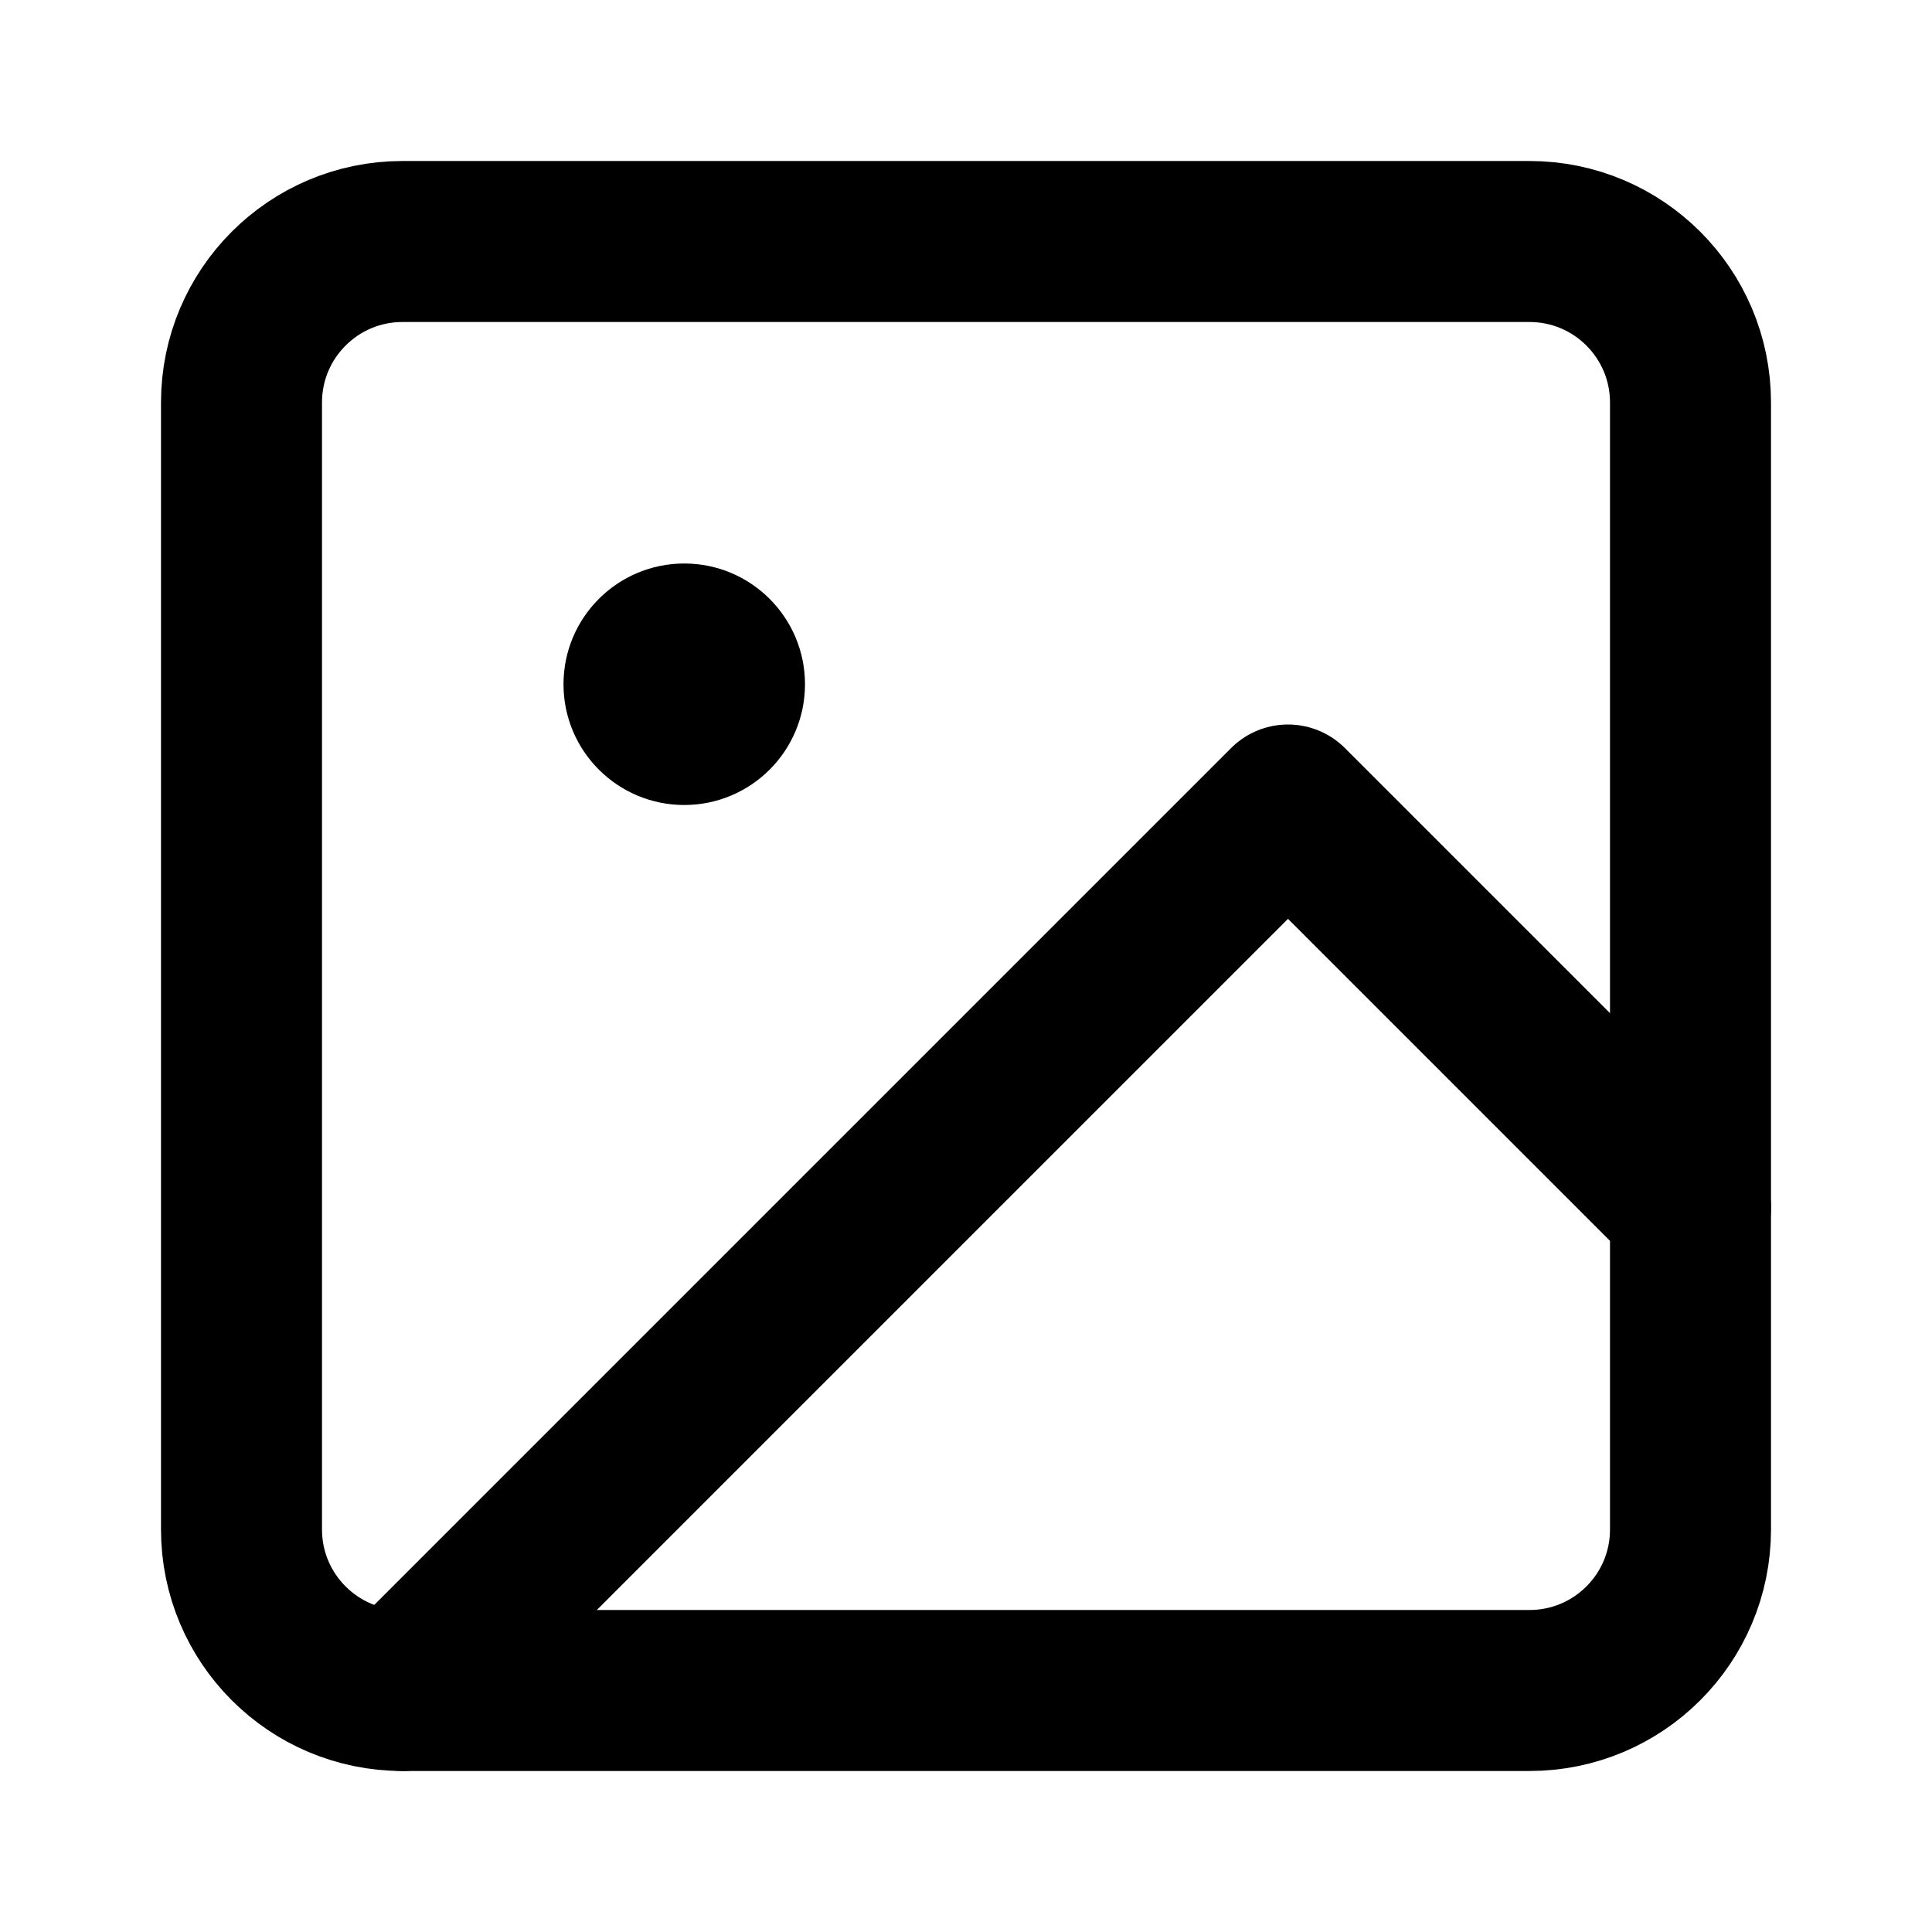
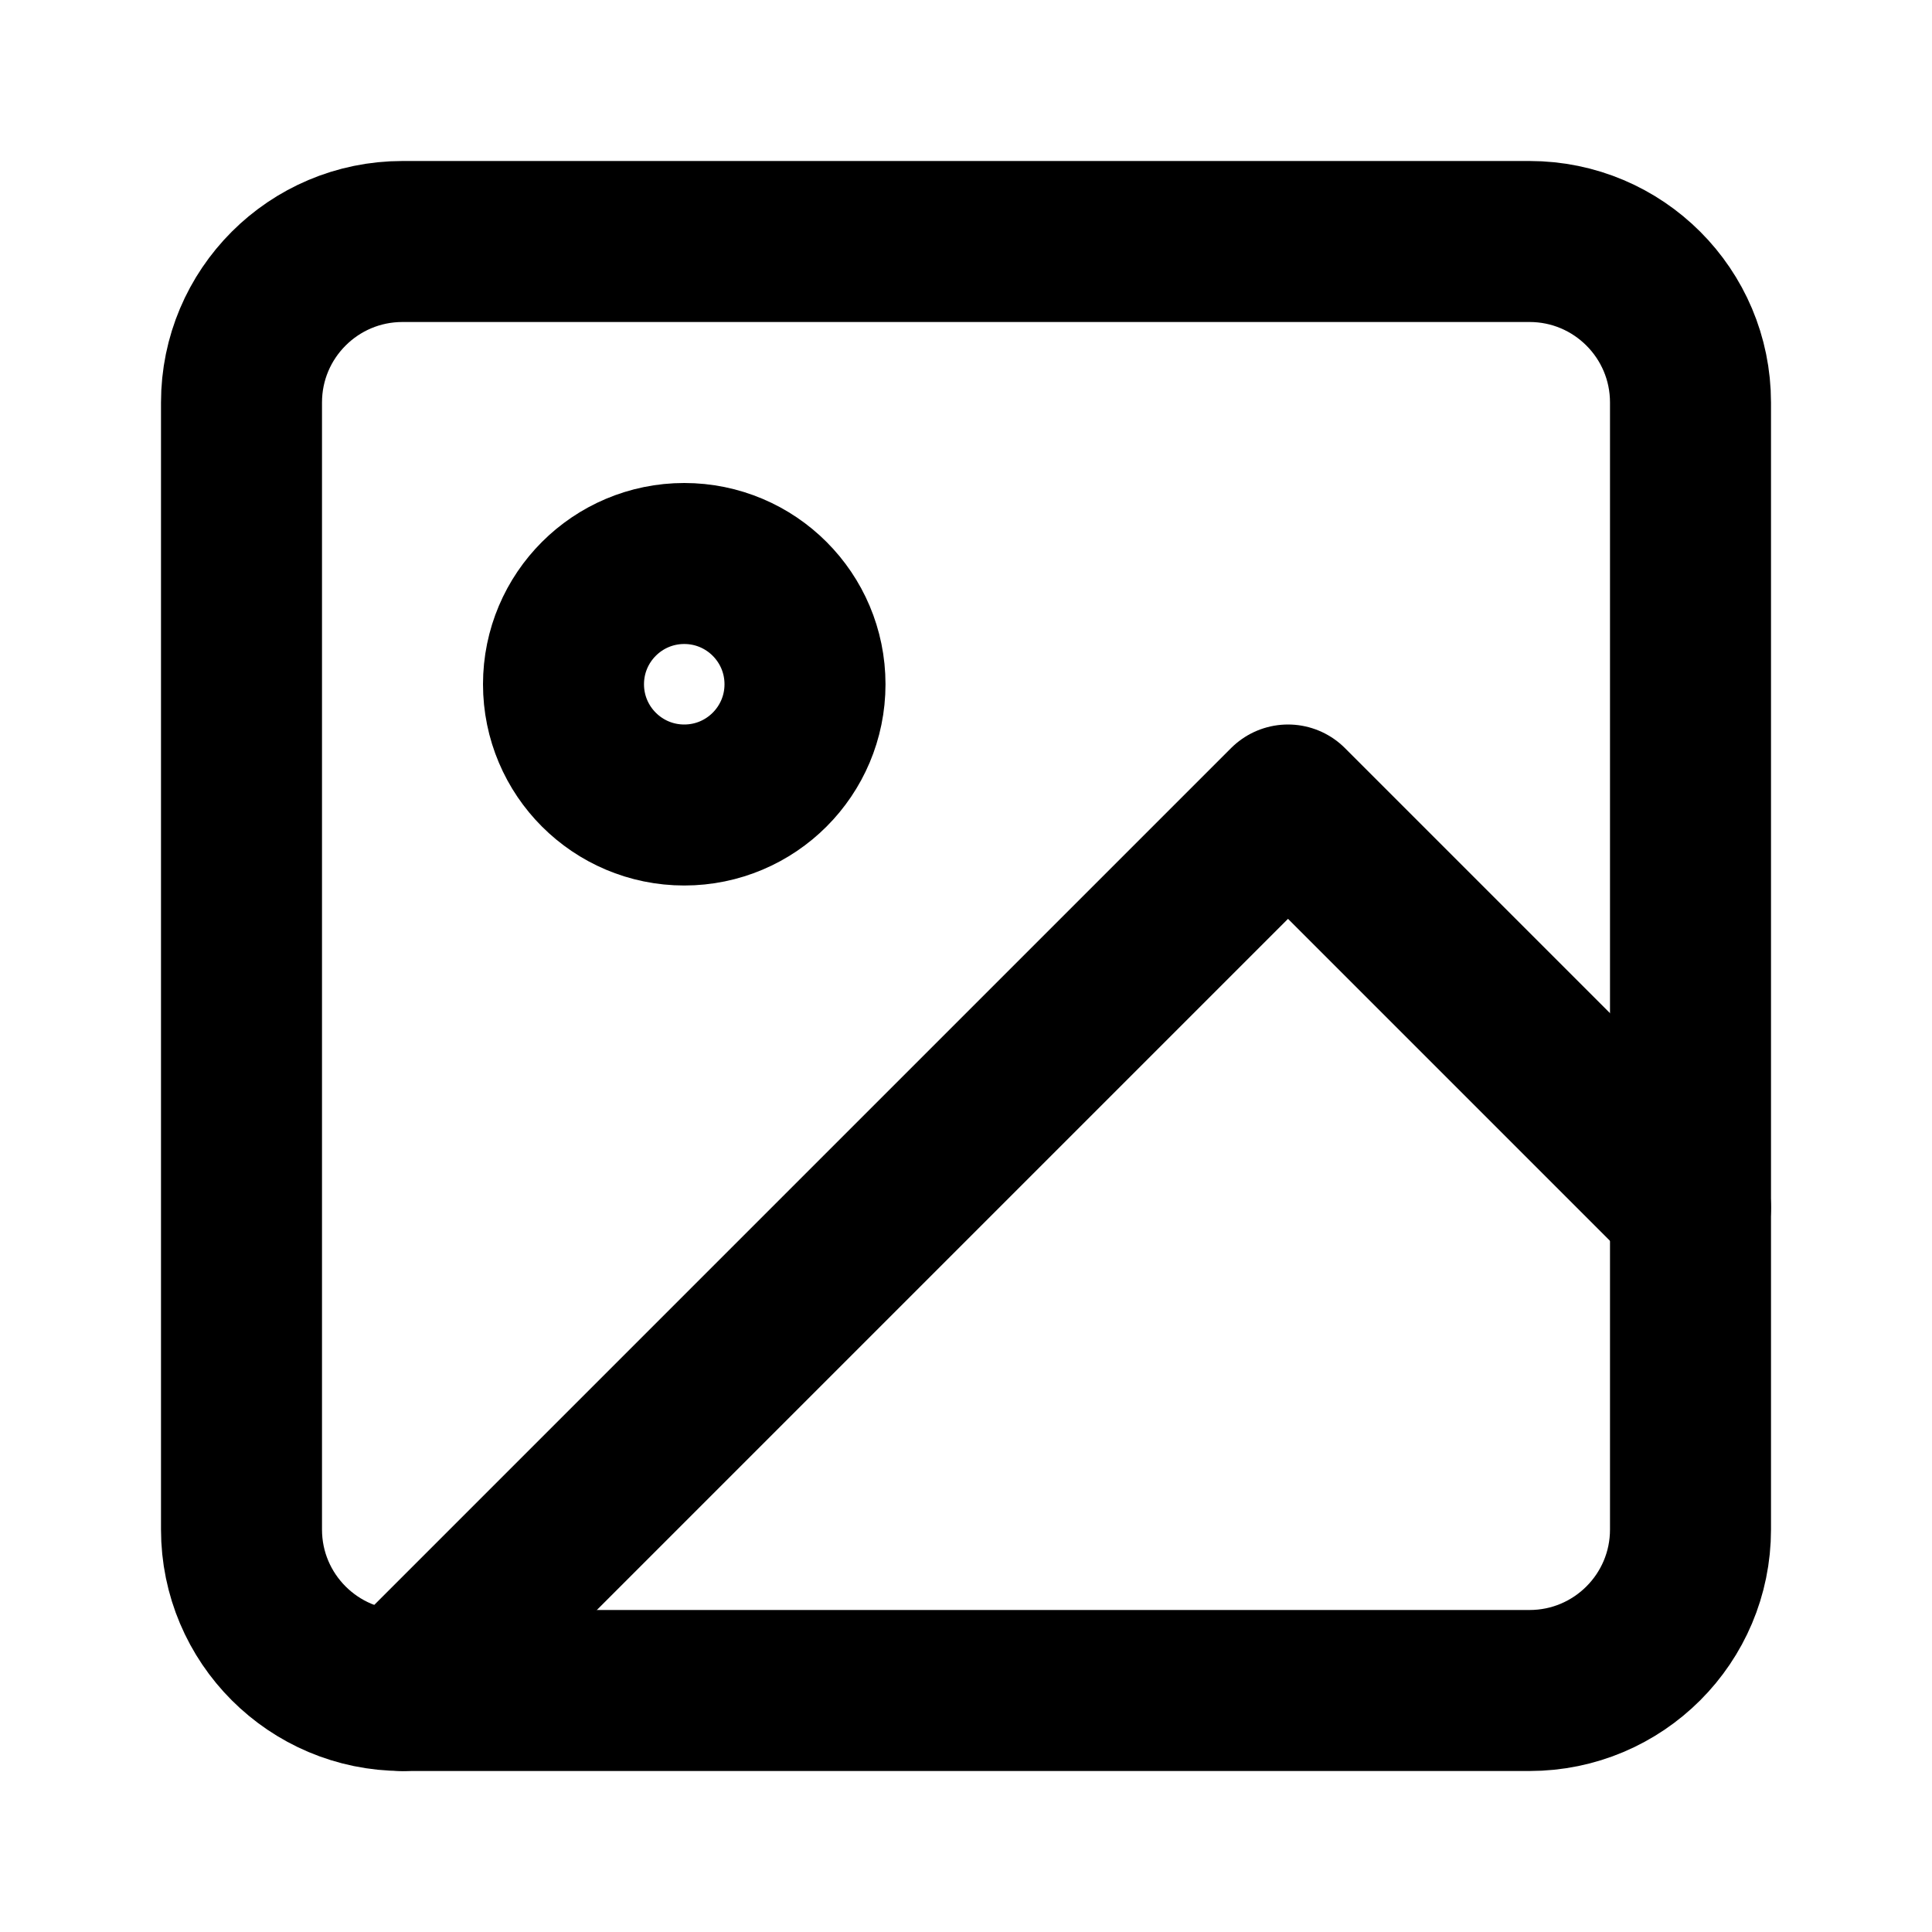
<svg xmlns="http://www.w3.org/2000/svg" width="24" height="24" viewBox="0 0 24 24" fill="none" stroke="currentColor" stroke-width="2" stroke-linecap="round" stroke-linejoin="round">
  <rect x="3" y="3" width="18" height="18" rx="2" ry="2" />
-   <circle cx="8.5" cy="8.5" r="1.5" fill="currentColor" stroke="none" />
+   <circle cx="8.5" cy="8.5" r="1.5" />
  <polyline points="21 15 16 10 5 21" />
</svg>
